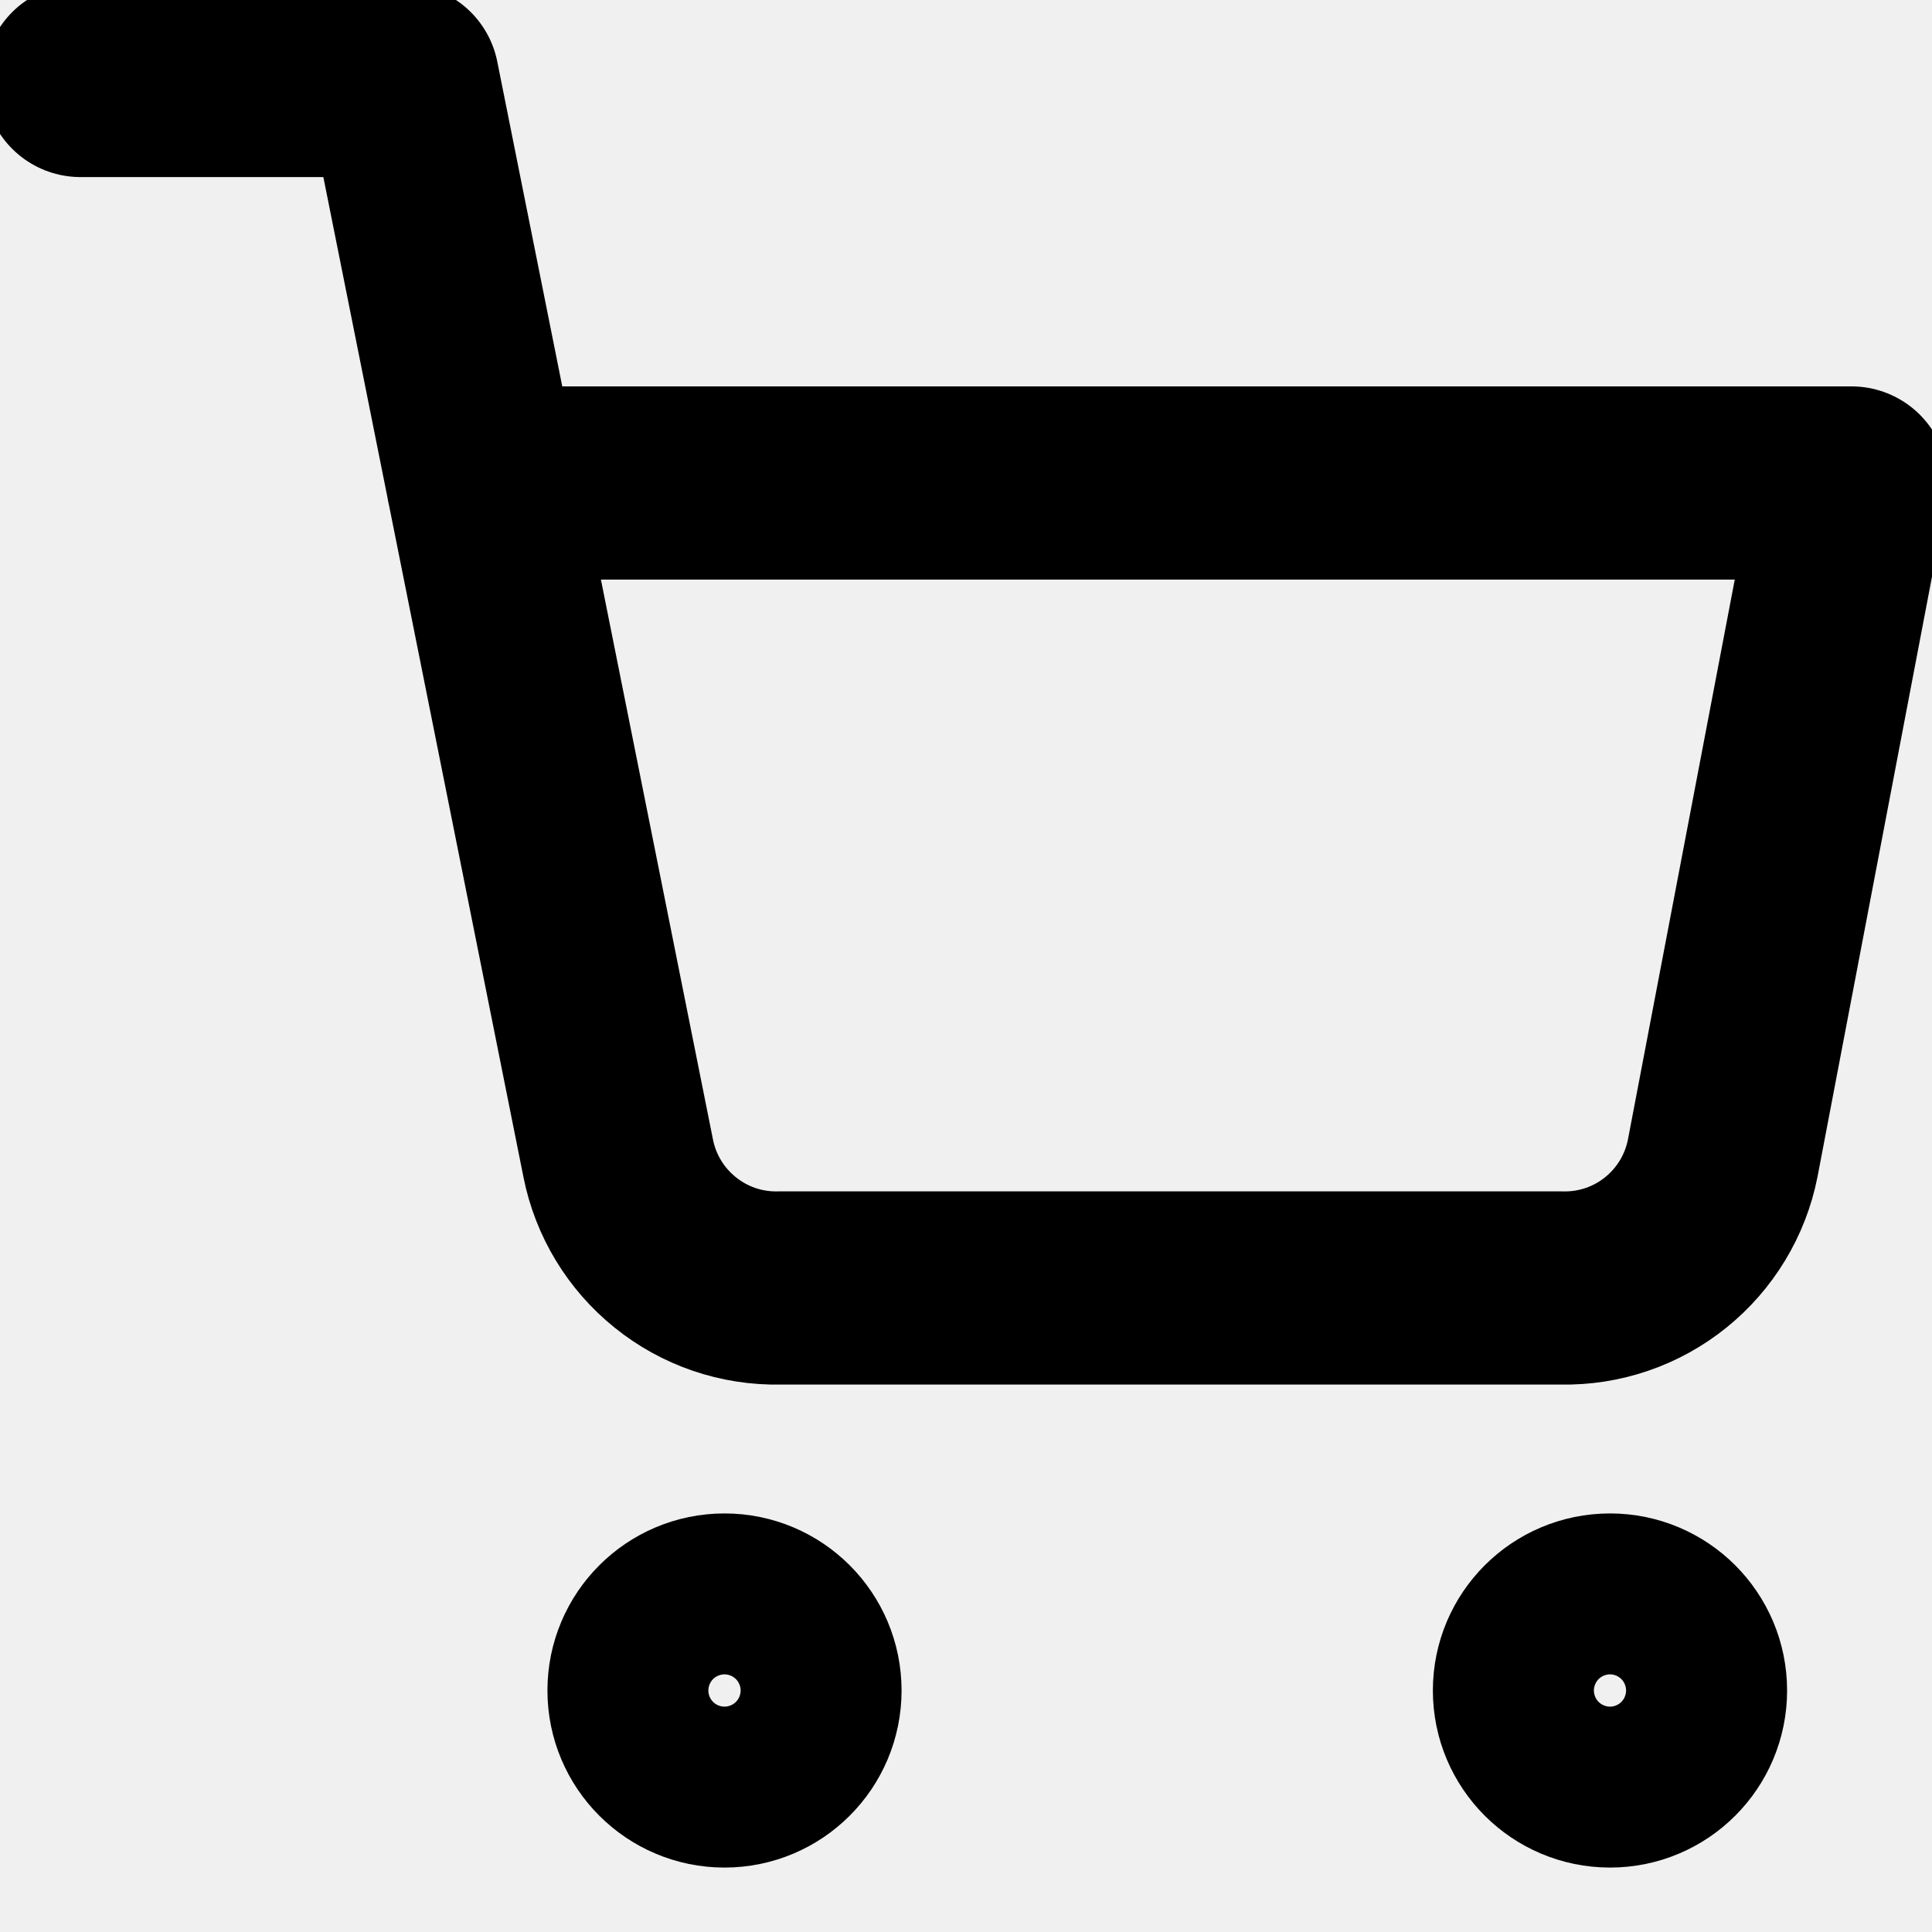
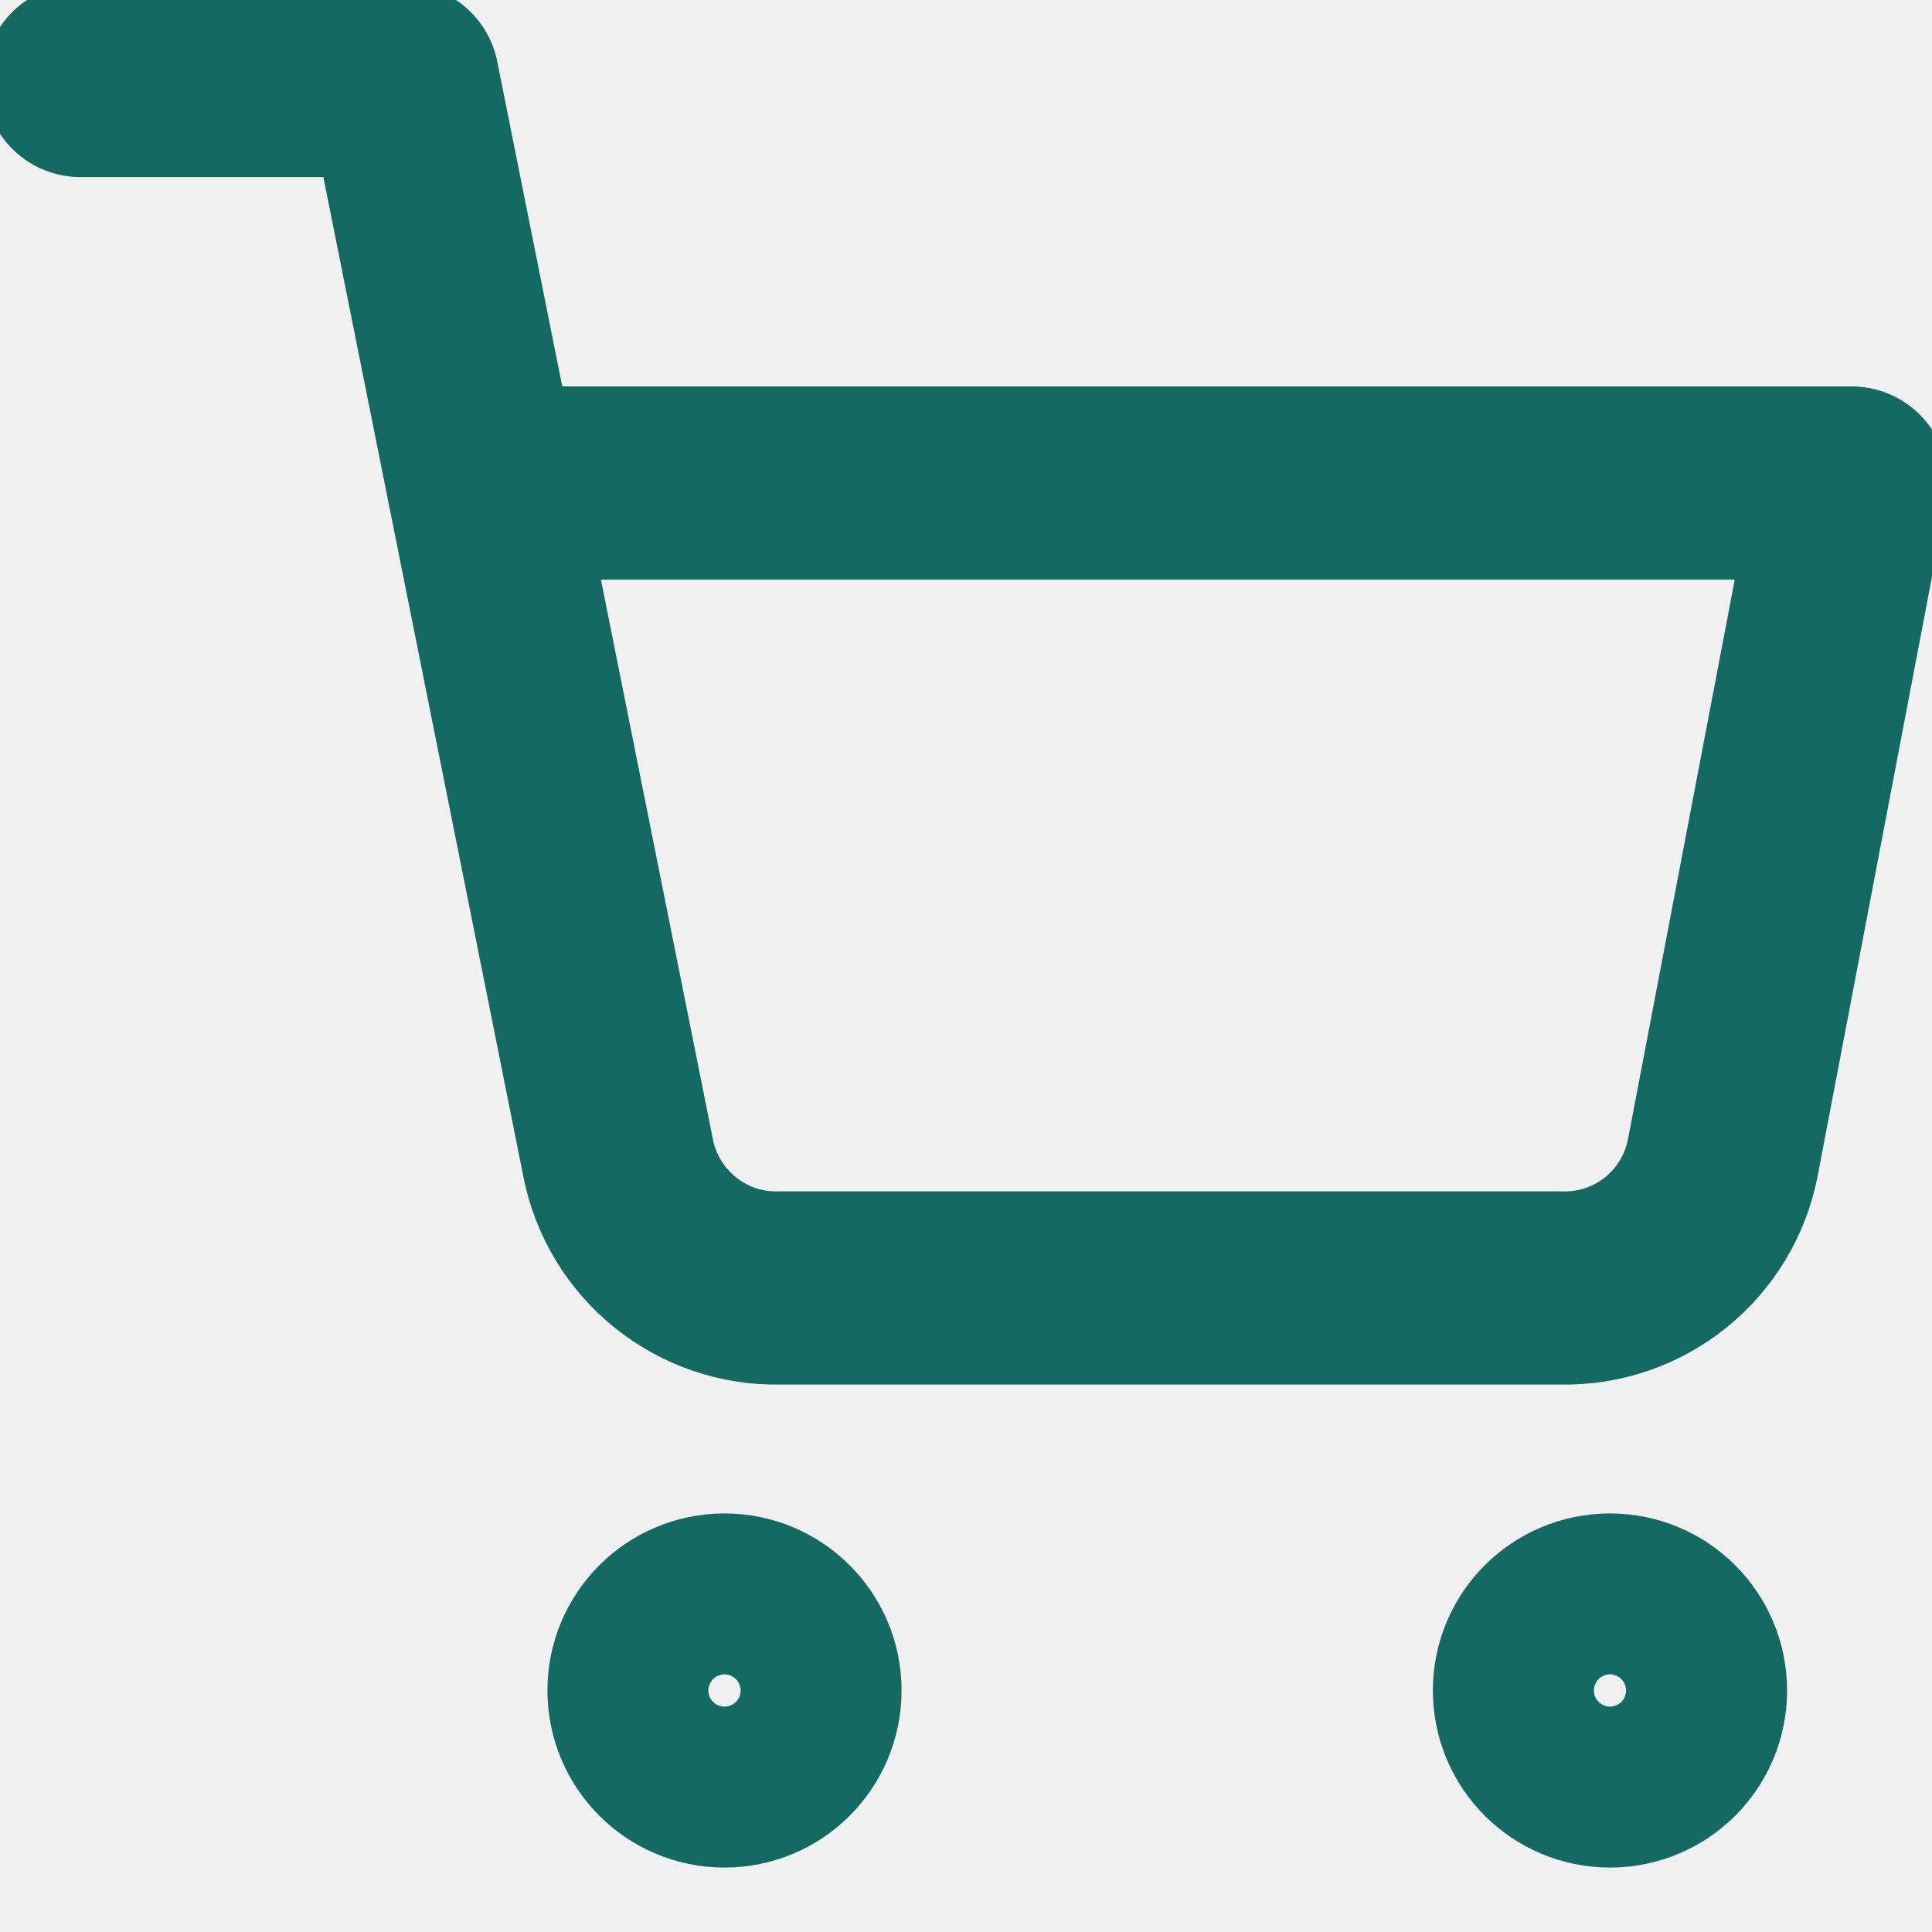
<svg xmlns="http://www.w3.org/2000/svg" width="20" height="20" viewBox="0 0 20 20" fill="none">
  <g clip-path="url(#clip0_0_102)">
-     <path d="M7.5 18.333C7.96 18.333 8.333 17.96 8.333 17.5C8.333 17.04 7.96 16.667 7.5 16.667C7.04 16.667 6.667 17.04 6.667 17.5C6.667 17.96 7.04 18.333 7.5 18.333Z" stroke="black" stroke-width="2" stroke-linecap="round" stroke-linejoin="round" />
-     <path d="M16.667 18.333C17.127 18.333 17.5 17.96 17.5 17.5C17.5 17.04 17.127 16.667 16.667 16.667C16.206 16.667 15.833 17.04 15.833 17.5C15.833 17.96 16.206 18.333 16.667 18.333Z" stroke="black" stroke-width="2" stroke-linecap="round" stroke-linejoin="round" />
-     <path d="M0.833 0.833H4.167L6.4 11.992C6.476 12.375 6.685 12.72 6.99 12.965C7.294 13.211 7.676 13.341 8.067 13.333H16.167C16.558 13.341 16.939 13.211 17.244 12.965C17.548 12.72 17.757 12.375 17.833 11.992L19.167 5H5" stroke="black" stroke-width="2" stroke-linecap="round" stroke-linejoin="round" />
+     <path d="M7.5 18.333C7.96 18.333 8.333 17.96 8.333 17.5C8.333 17.04 7.96 16.667 7.5 16.667C7.04 16.667 6.667 17.04 6.667 17.5C6.667 17.96 7.04 18.333 7.5 18.333Z" stroke="#156963" stroke-width="2" stroke-linecap="round" stroke-linejoin="round" />
+     <path d="M16.667 18.333C17.127 18.333 17.5 17.96 17.5 17.5C17.5 17.04 17.127 16.667 16.667 16.667C16.206 16.667 15.833 17.04 15.833 17.5C15.833 17.96 16.206 18.333 16.667 18.333Z" stroke="#156963" stroke-width="2" stroke-linecap="round" stroke-linejoin="round" />
+     <path d="M0.833 0.833H4.167L6.4 11.992C6.476 12.375 6.685 12.72 6.99 12.965C7.294 13.211 7.676 13.341 8.067 13.333H16.167C16.558 13.341 16.939 13.211 17.244 12.965C17.548 12.72 17.757 12.375 17.833 11.992L19.167 5H5" stroke="#156963" stroke-width="2" stroke-linecap="round" stroke-linejoin="round" />
  </g>
  <defs>
    <clipPath id="clip0_0_102">
      <rect width="20" height="20" fill="white" />
    </clipPath>
  </defs>
</svg>
